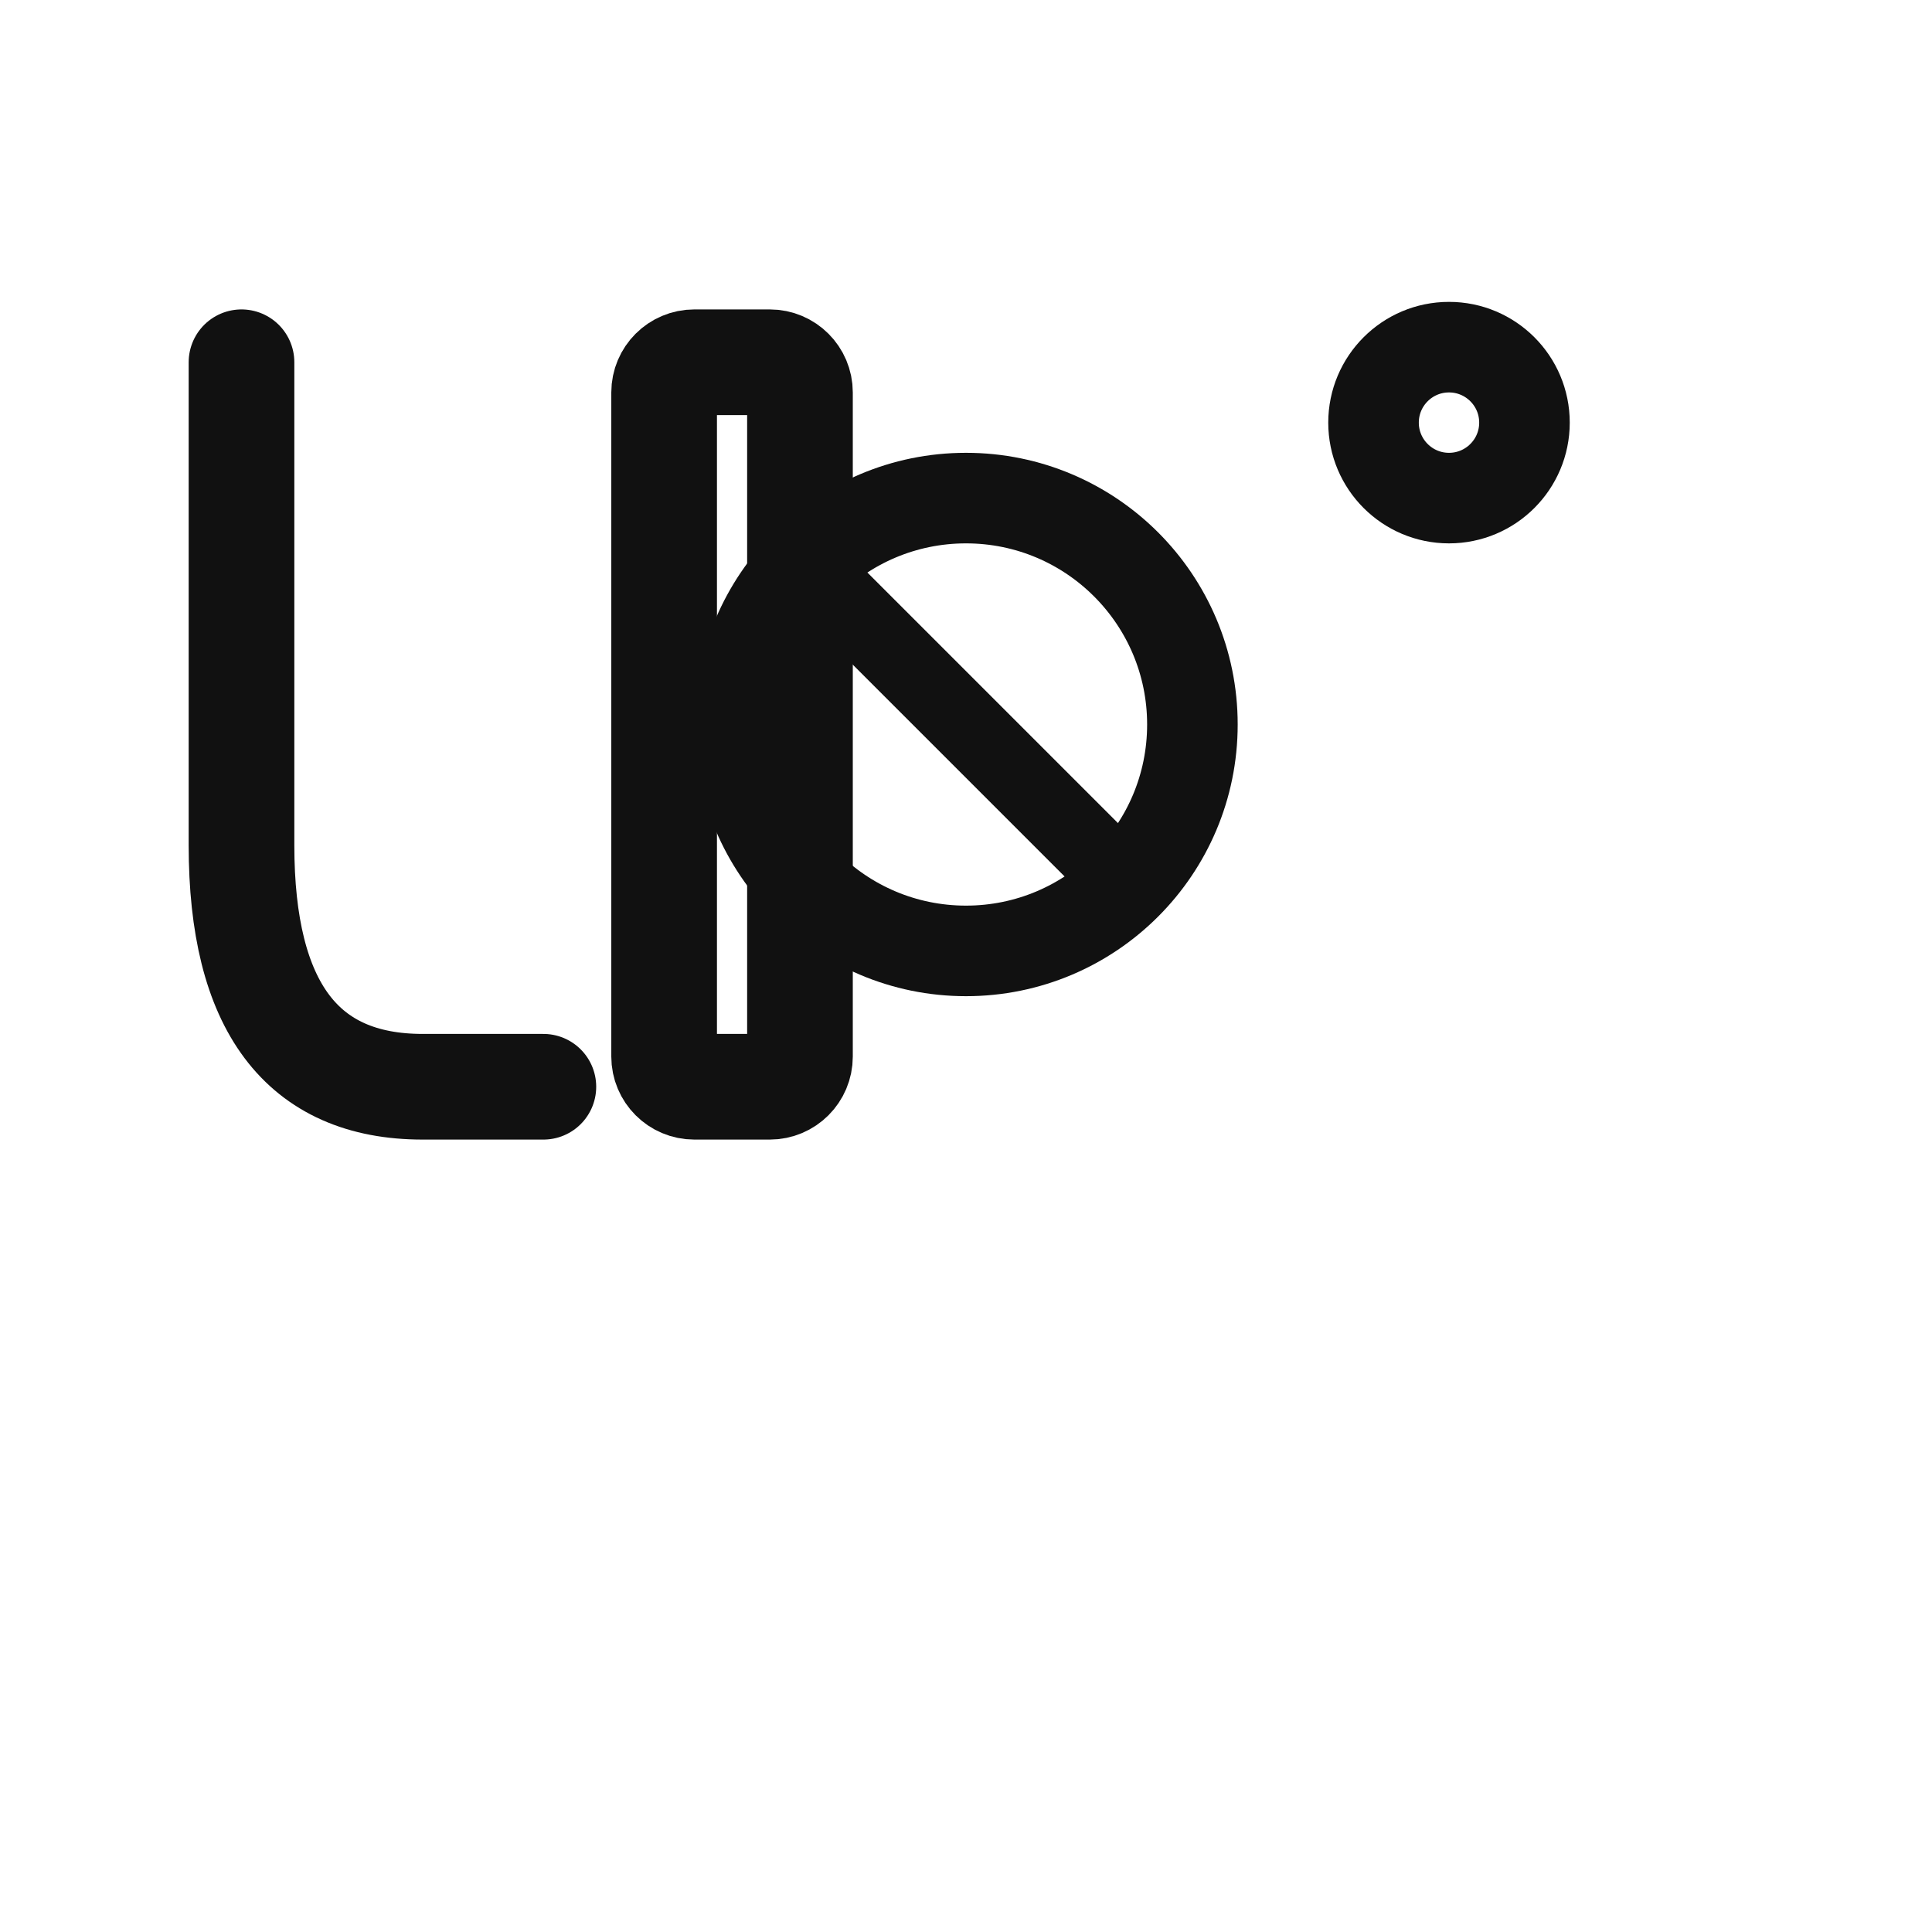
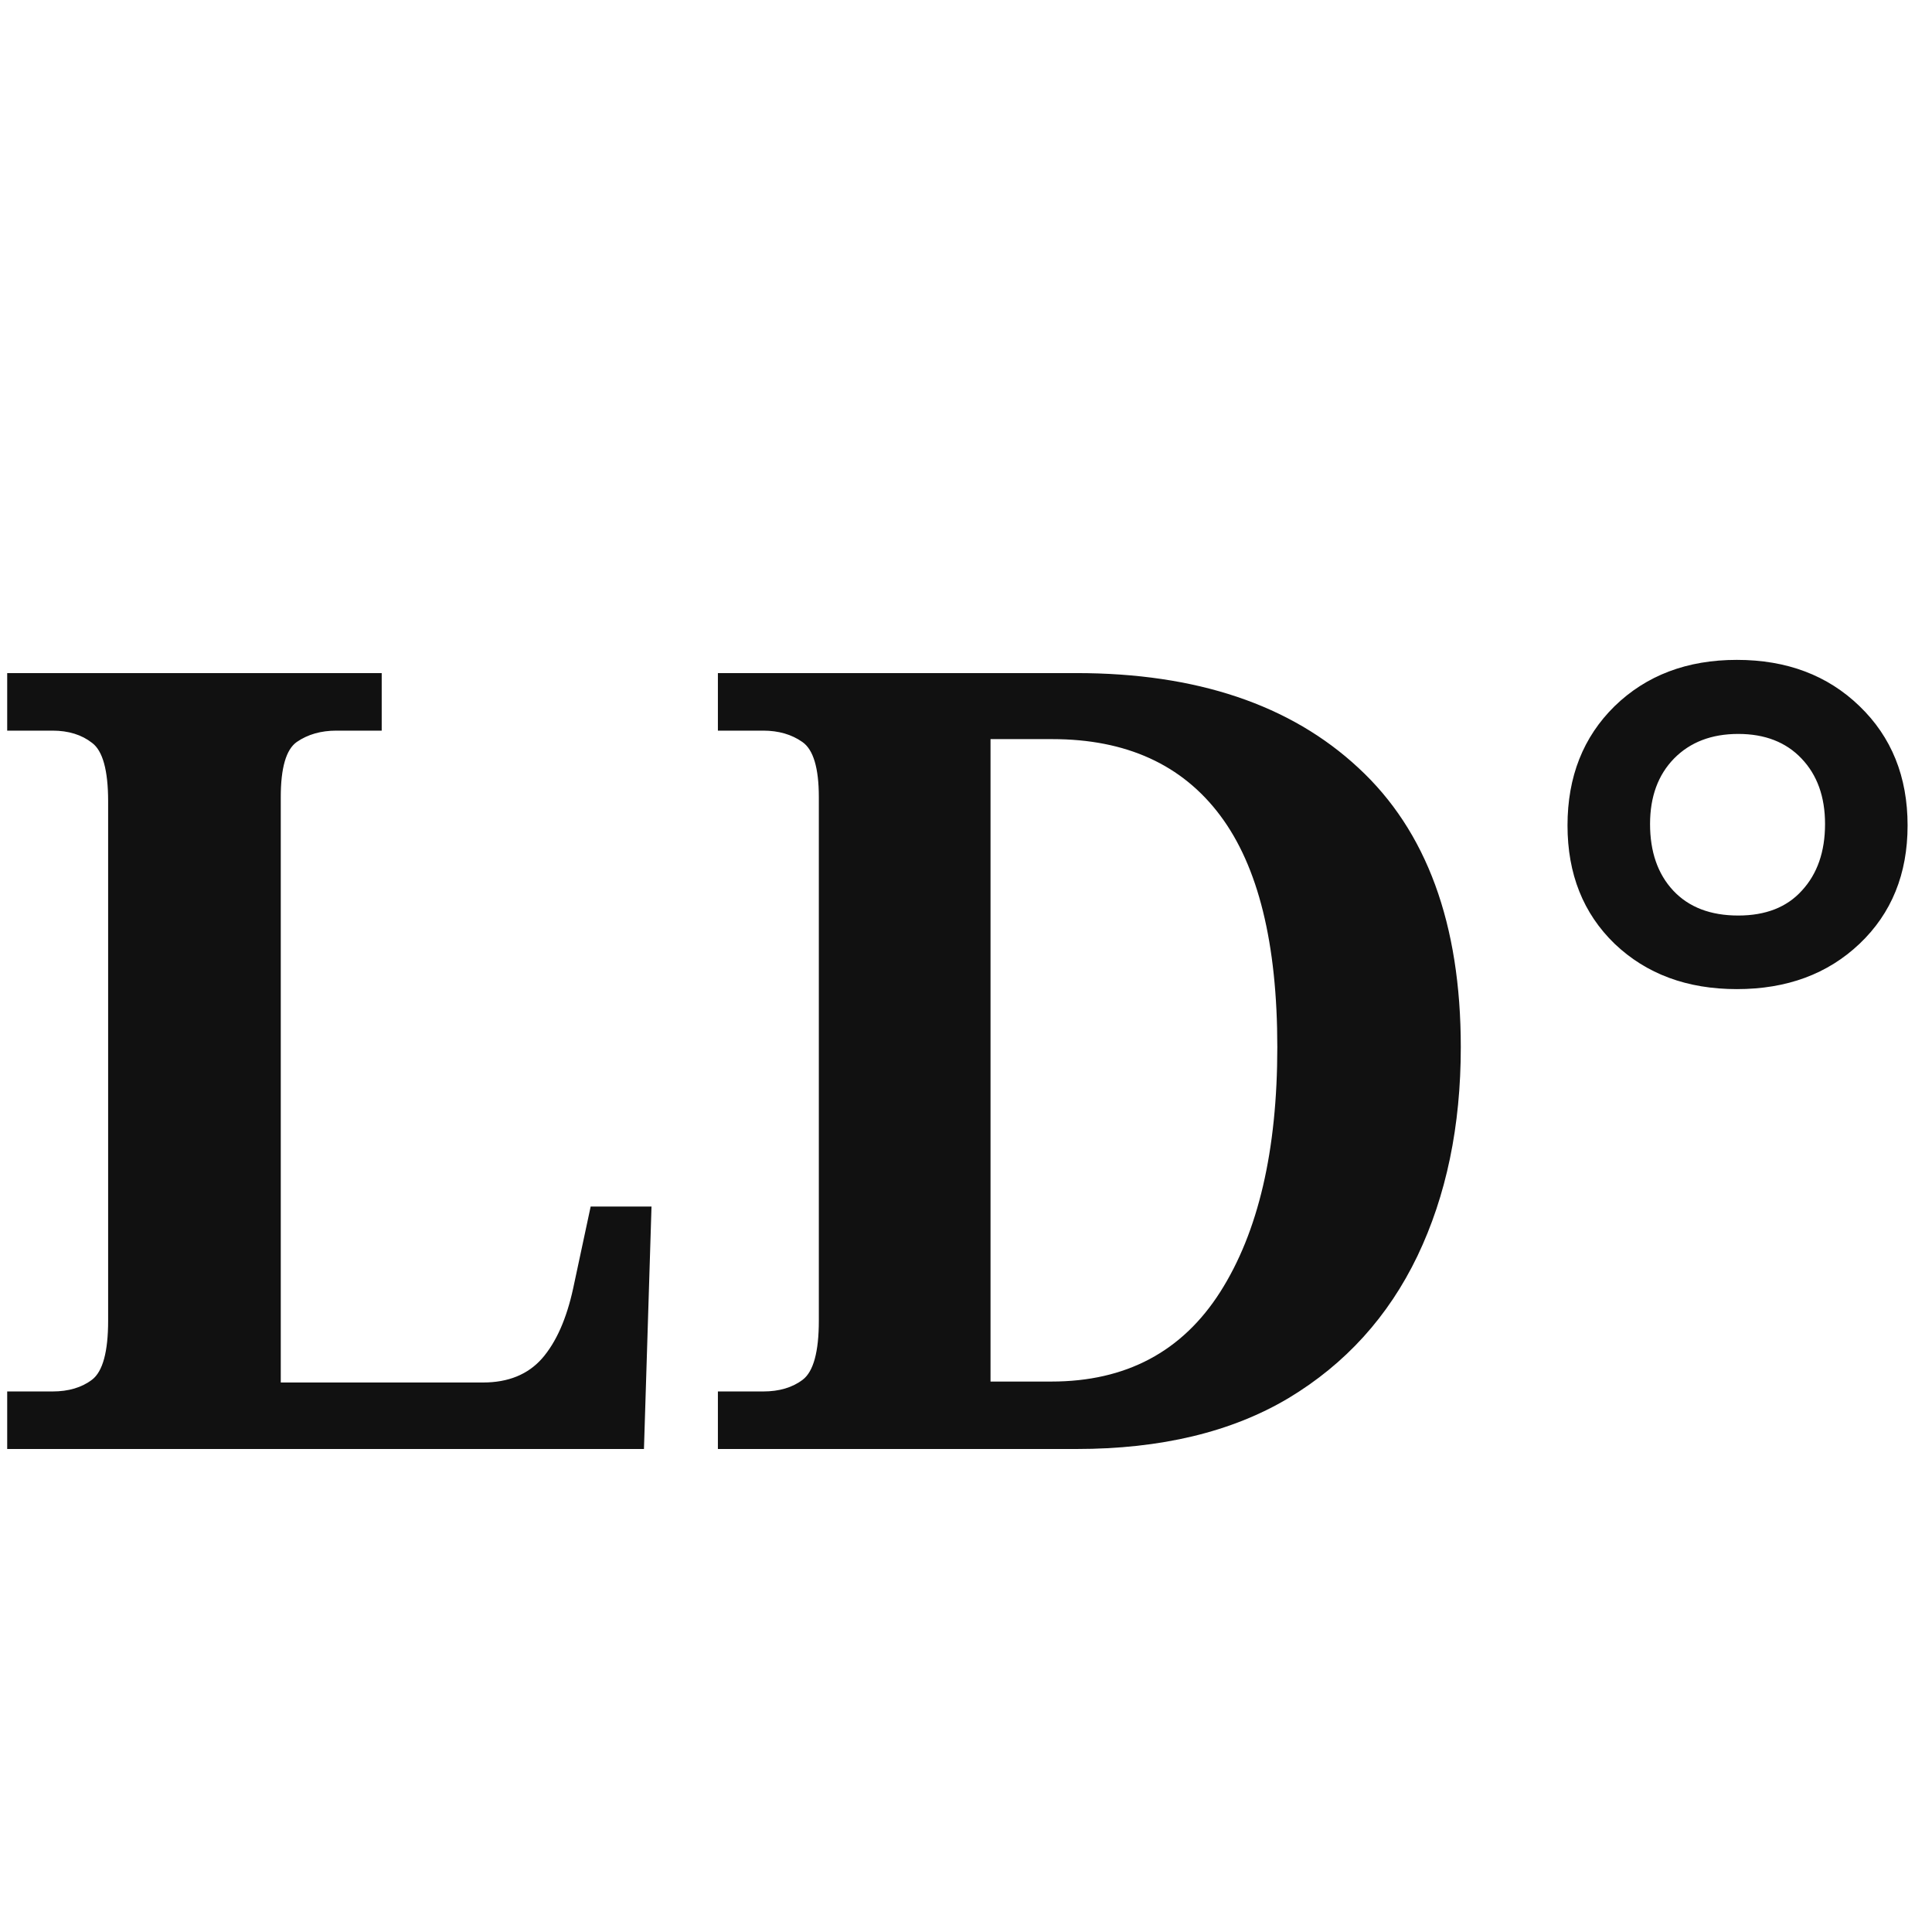
<svg xmlns="http://www.w3.org/2000/svg" viewBox="0 0 64 64">
-   <g fill="none" stroke="#111" stroke-width="3.5" stroke-linecap="round" stroke-linejoin="round">
-     <path d="M 8 12 L 8 28 Q 8 36 14 36 L 18 36" />
-     <rect x="22" y="12" width="4.5" height="24" rx="1" />
-     <circle cx="32" cy="24" r="7.5" stroke-width="3" />
-     <line x1="27" y1="19" x2="37" y2="29" stroke-width="2.5" />
-     <circle cx="48" cy="14" r="2.5" stroke-width="3" />
-   </g>
+   <text x="32" y="48" font-family="'Playfair Display', serif" font-size="36" font-weight="800" text-anchor="middle" fill="#111">LD°</text>
</svg>
